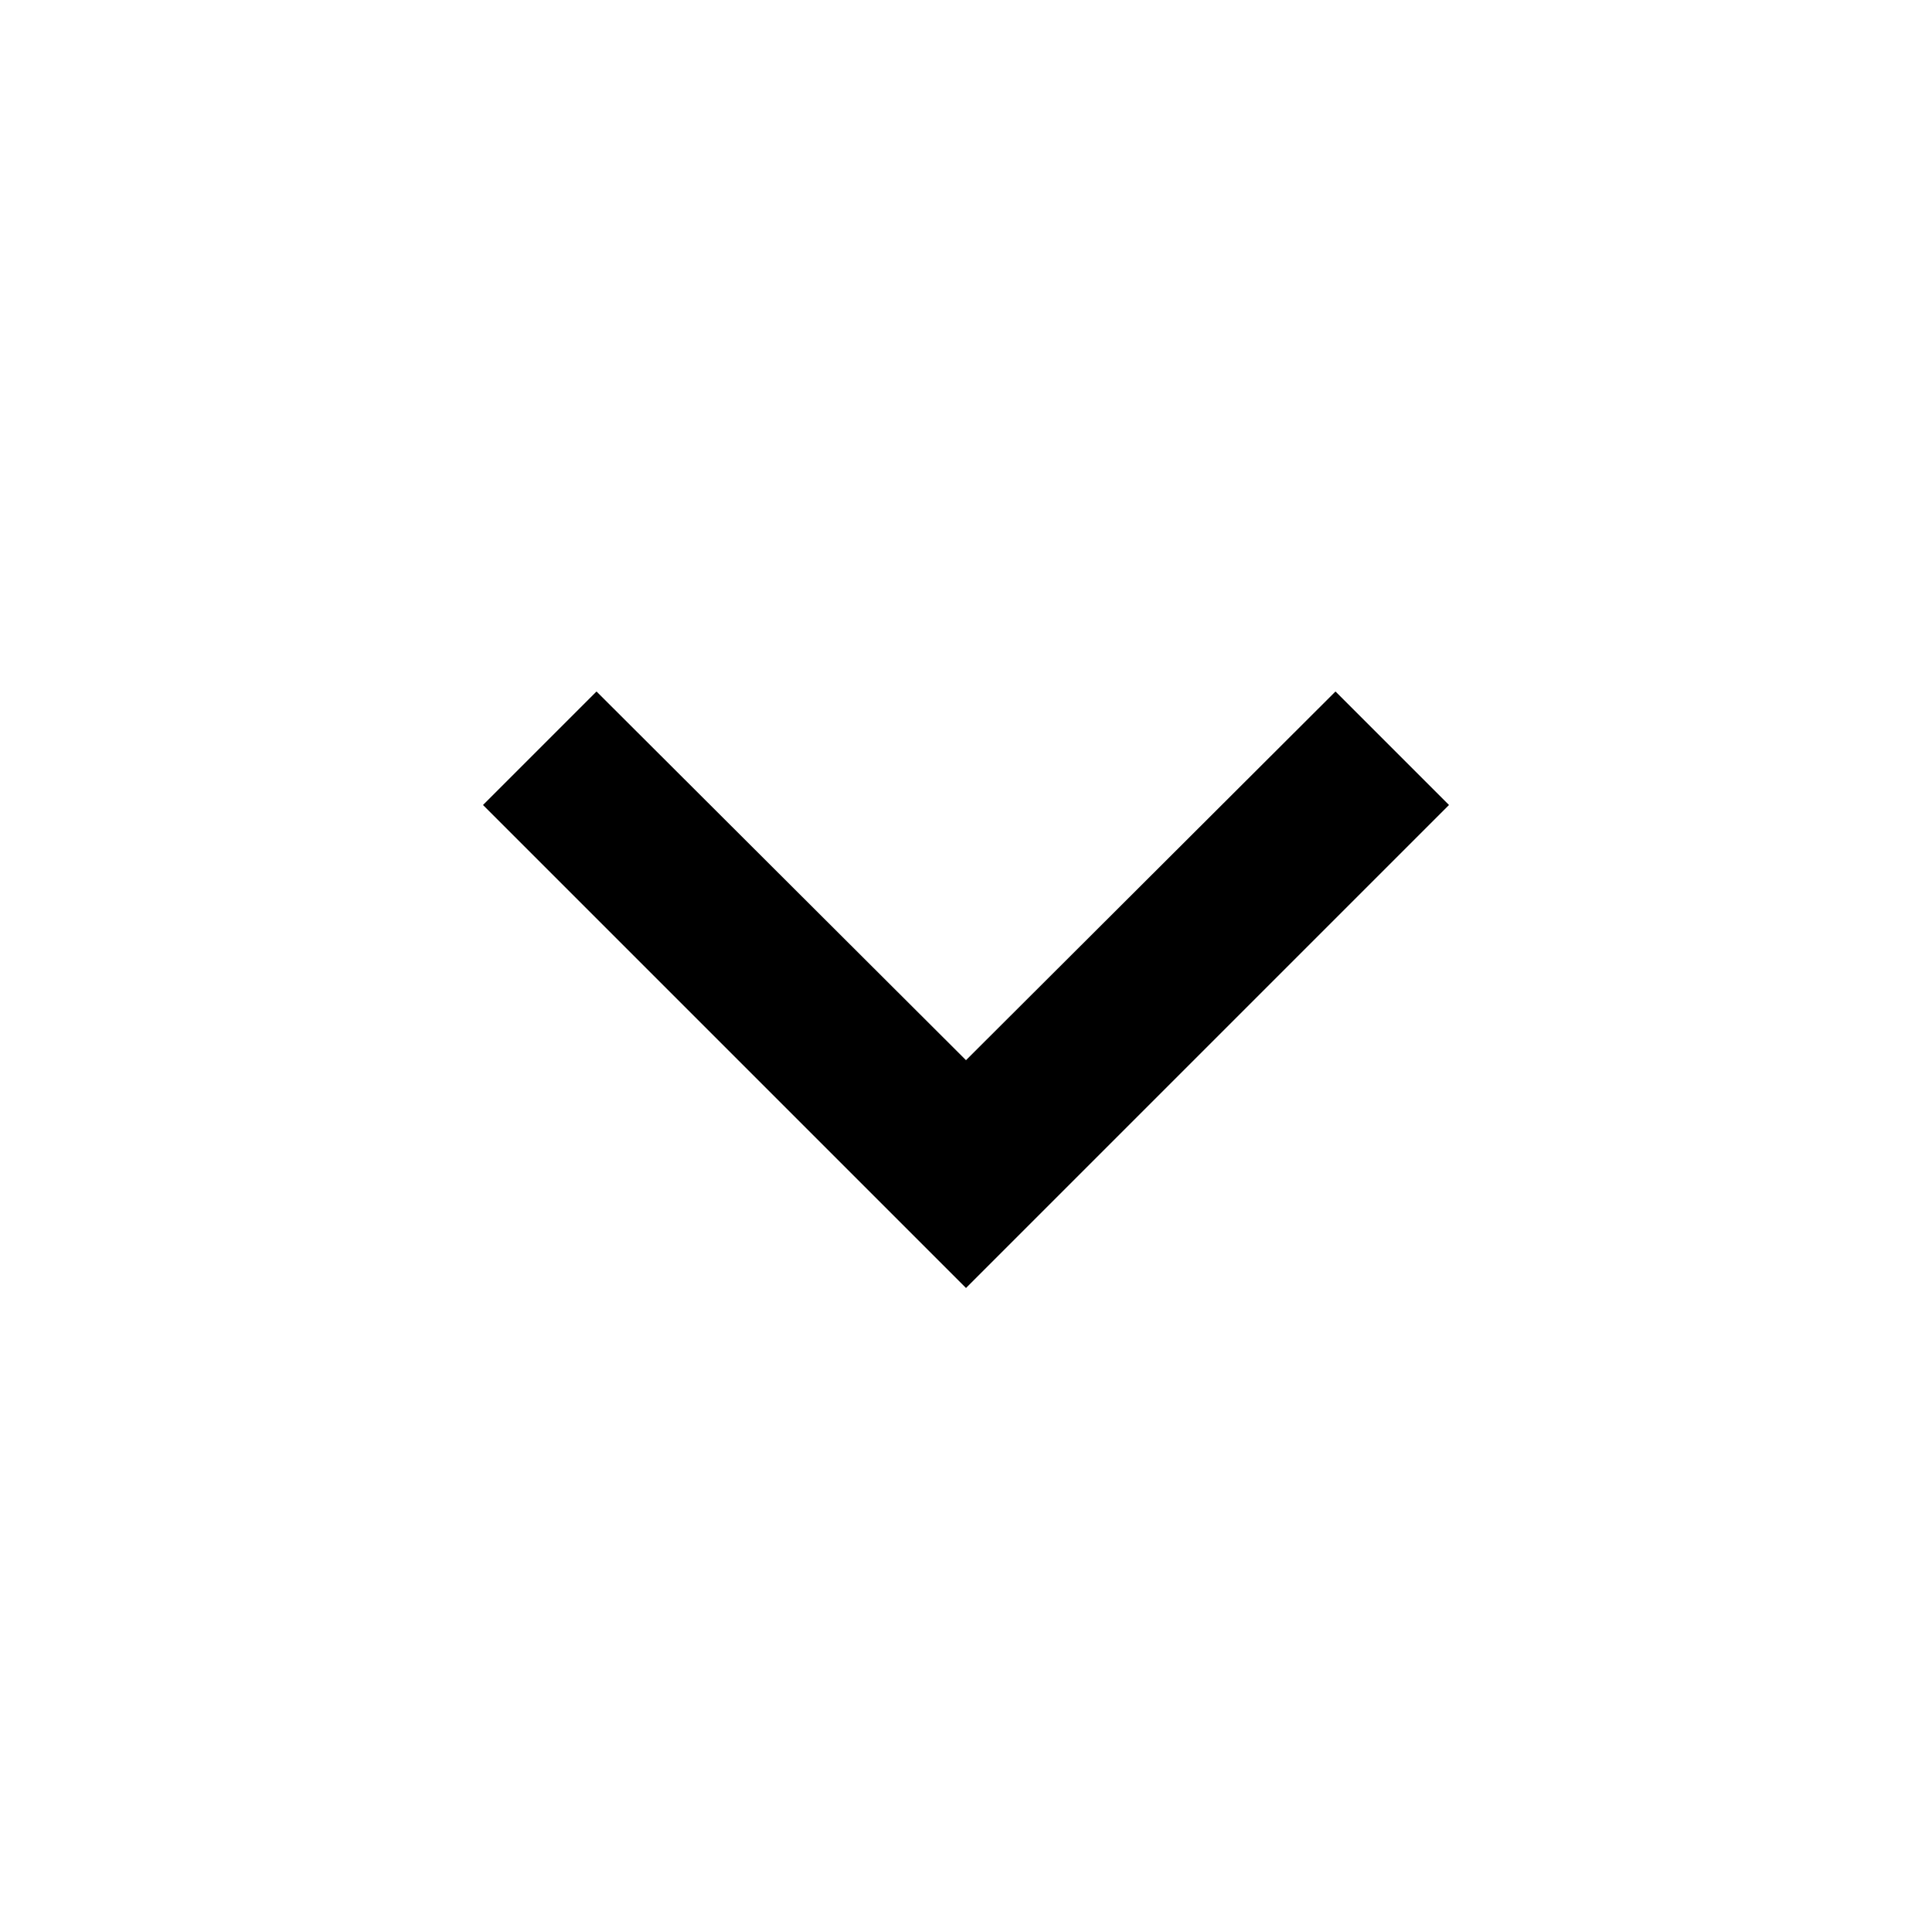
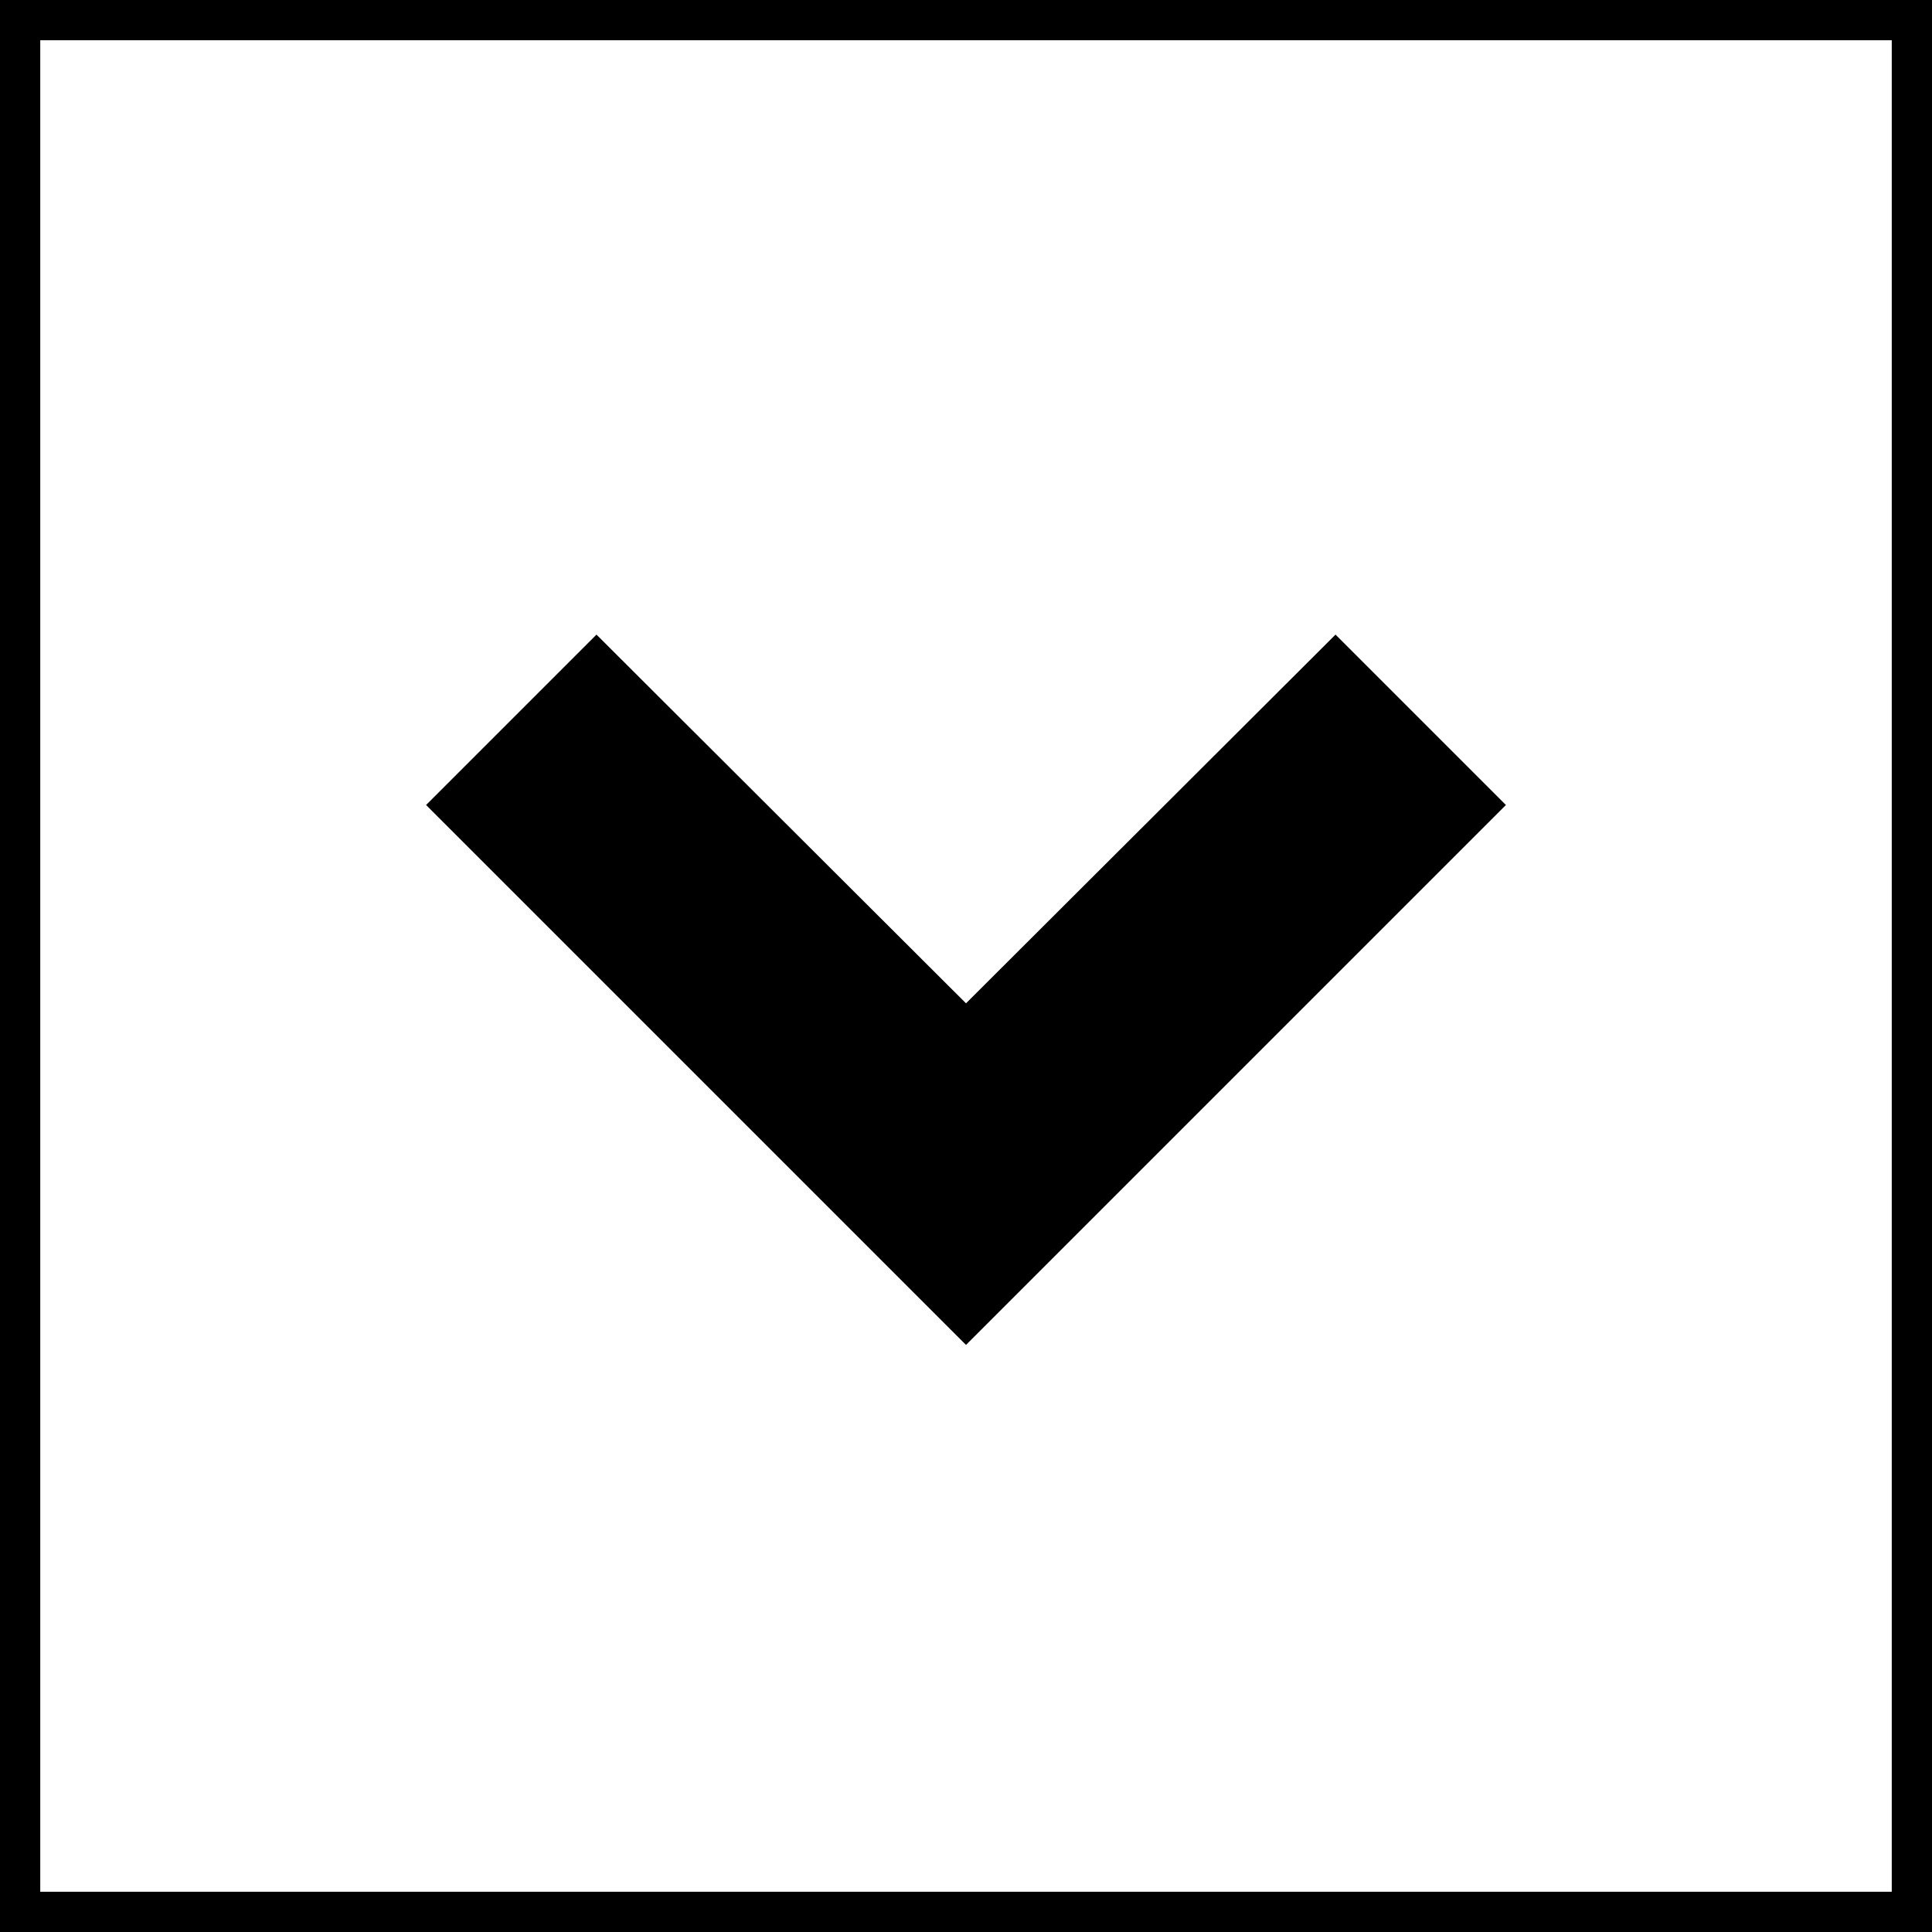
- <svg xmlns="http://www.w3.org/2000/svg" stroke="currentColor" fill="currentColor" stroke-width="0" viewBox="0 0 24 24" height="1em" width="1em" style="font-size: 1.3em;">
+ <svg xmlns="http://www.w3.org/2000/svg" stroke="currentColor" fill="currentColor" strokeWidth="0" viewBox="0 0 24 24" height="1em" width="1em" style="font-size: 1.3em;">
  <path fill="none" d="M0 0h24v24H0z" />
  <path d="M16.59 8.59L12 13.17 7.41 8.59 6 10l6 6 6-6z" />
</svg>
